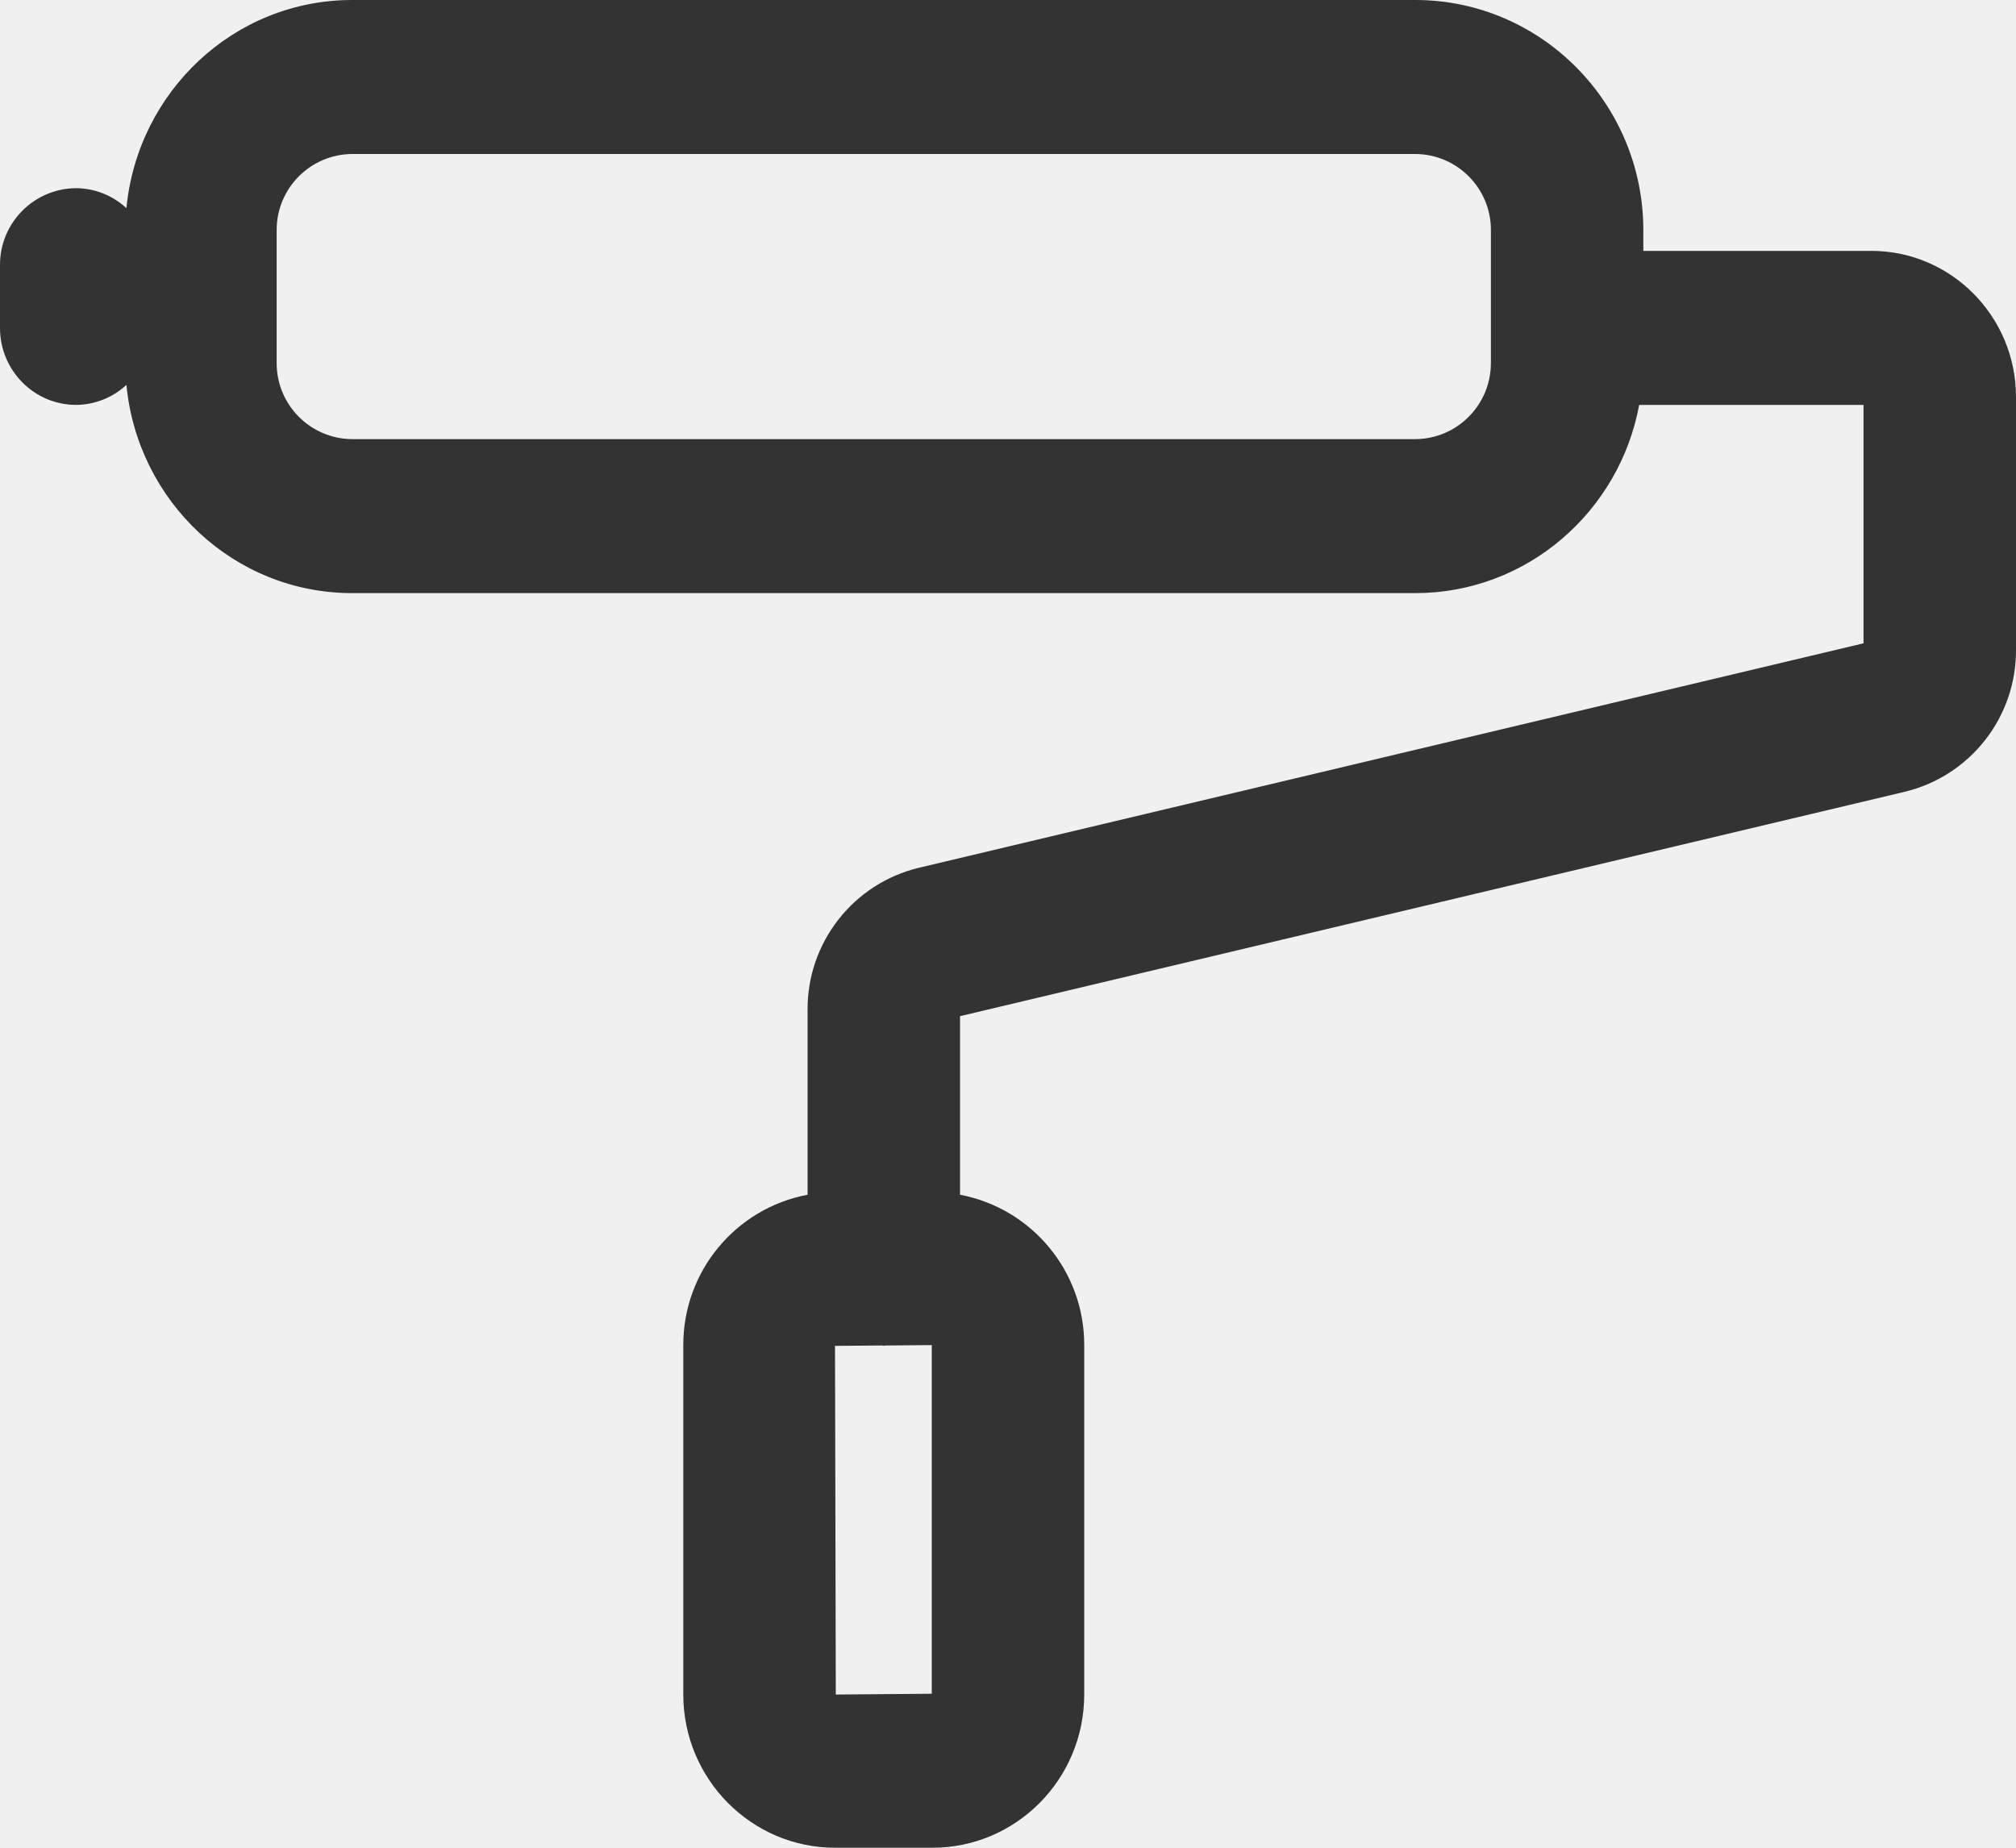
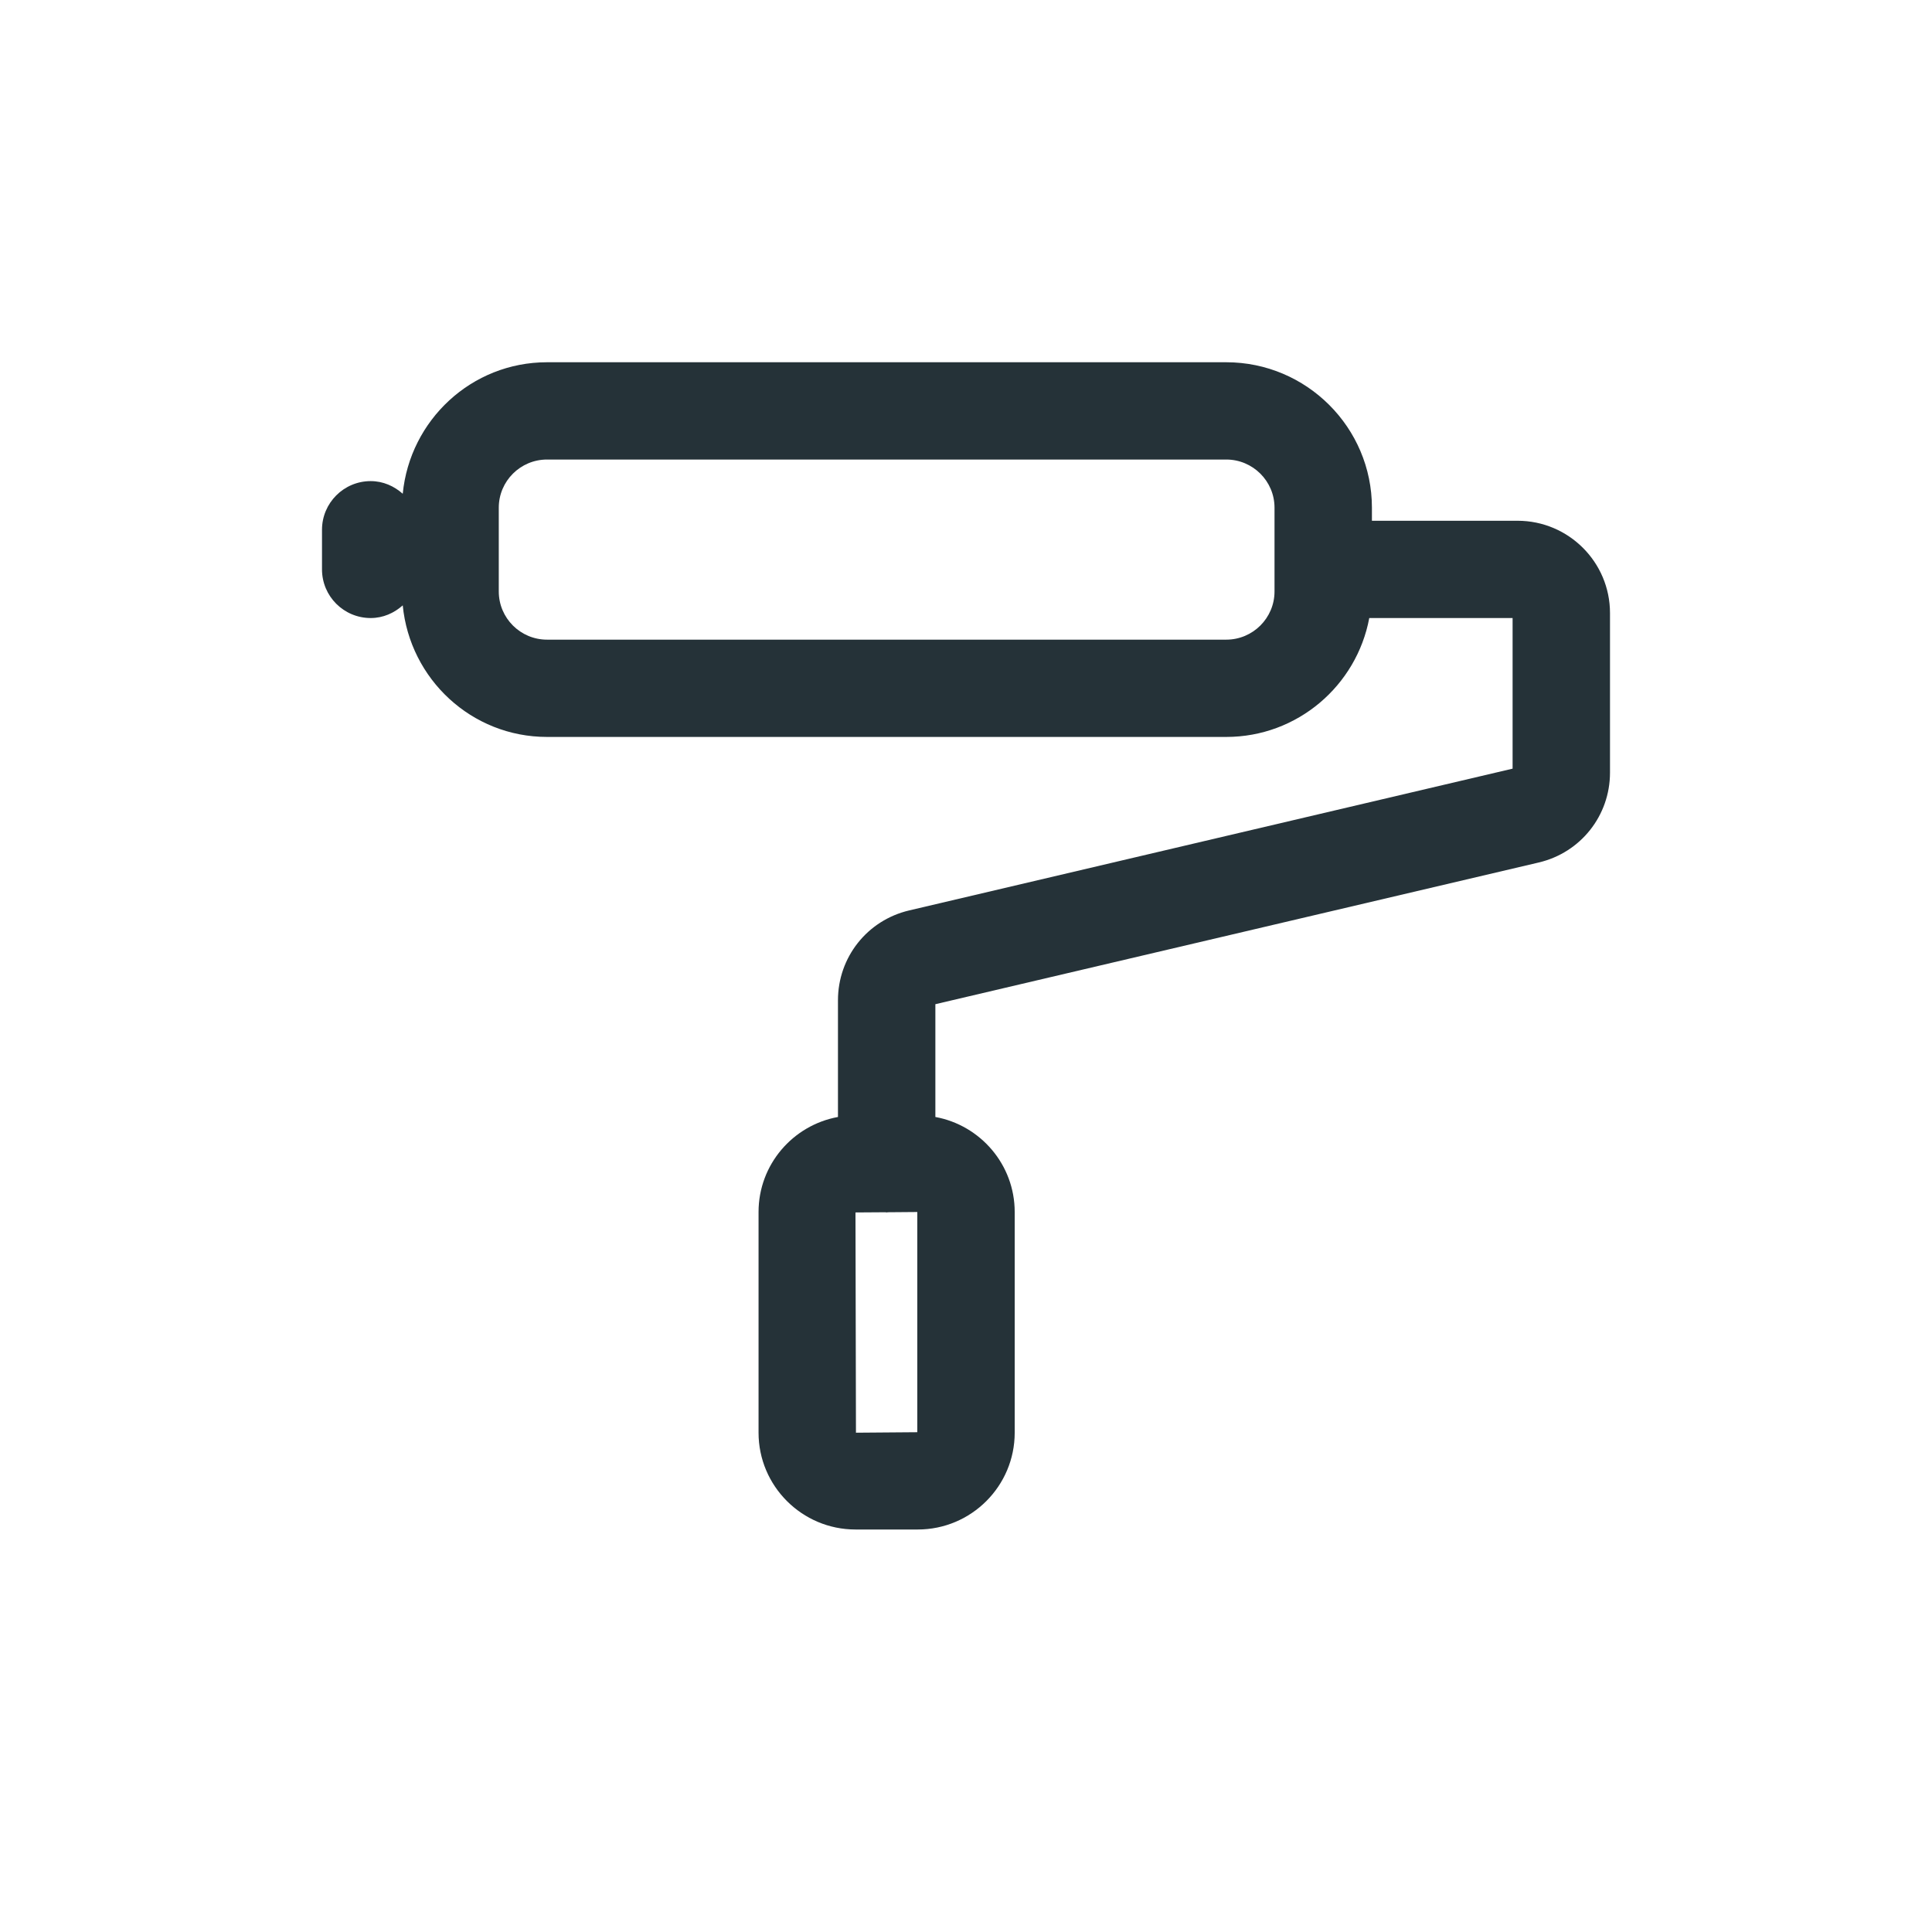
- <svg xmlns="http://www.w3.org/2000/svg" width="48" height="44" fill="none" viewBox="0 0 48 44">
-   <path d="M22.185 40.333l-2.285.019-.019-8.303L21 32.04c.016 0 .029.008.043.008.016 0 .03-.008.046-.008l1.096-.009v8.301zM35.497 8.641a1.81 1.81 0 01-1.799 1.816H8.386A1.81 1.81 0 016.587 8.64V5.482a1.81 1.81 0 011.799-1.815h25.312a1.81 1.81 0 011.8 1.815V8.64zm9.058-2.666h-5.428v-.493C39.127 2.46 36.692 0 33.698 0H8.386C5.571 0 3.276 2.183 3.01 4.957a1.78 1.78 0 00-1.195-.476A1.825 1.825 0 000 6.314v1.494c0 1.014.813 1.834 1.815 1.834a1.78 1.78 0 001.195-.477c.266 2.776 2.56 4.959 5.376 4.959h25.312c2.654 0 4.861-1.938 5.33-4.482h5.342v5.677l-22.486 5.344a3.46 3.46 0 00-2.656 3.389v4.398a3.637 3.637 0 00-2.959 3.582v8.32c0 2.01 1.621 3.648 3.612 3.648h2.322c1.993 0 3.612-1.637 3.612-3.648v-8.32a3.639 3.639 0 00-2.957-3.582v-4.252l22.488-5.342A3.461 3.461 0 0048 15.468V9.454c0-1.919-1.545-3.48-3.445-3.48z" fill="#333" />
+ <svg xmlns="http://www.w3.org/2000/svg" width="48" height="48" viewBox="0 0 48 48" fill="none">
+   <rect width="48" height="48" fill="white" />
+   <path d="M22.79 35.583L21.266 35.595L21.254 30.123L22 30.118C22.011 30.118 22.019 30.123 22.029 30.123C22.04 30.123 22.048 30.118 22.059 30.118L22.79 30.112V35.583ZM31.665 14.695C31.665 15.356 31.126 15.892 30.466 15.892H13.591C12.93 15.892 12.392 15.356 12.392 14.695V12.613C12.392 11.953 12.93 11.417 13.591 11.417H30.466C31.126 11.417 31.665 11.953 31.665 12.613V14.695ZM37.703 12.938H34.085V12.613C34.085 10.622 32.461 9 30.466 9H13.591C11.714 9 10.184 10.439 10.006 12.267C9.793 12.078 9.519 11.953 9.21 11.953C8.542 11.953 8 12.495 8 13.162V14.146C8 14.815 8.542 15.355 9.21 15.355C9.519 15.355 9.793 15.23 10.006 15.04C10.184 16.87 11.714 18.309 13.591 18.309H30.466C32.235 18.309 33.706 17.032 34.019 15.355H37.58V19.097L22.589 22.619C21.546 22.864 20.819 23.783 20.819 24.852V27.751C19.698 27.956 18.846 28.934 18.846 30.112V35.595C18.846 36.921 19.927 38 21.254 38H22.802C24.131 38 25.21 36.921 25.21 35.595V30.112C25.21 28.935 24.358 27.956 23.239 27.751V24.949L38.231 21.428C39.273 21.182 40 20.263 40 19.195V15.231C40 13.966 38.97 12.938 37.703 12.938Z" fill="#253238" />
</svg>
